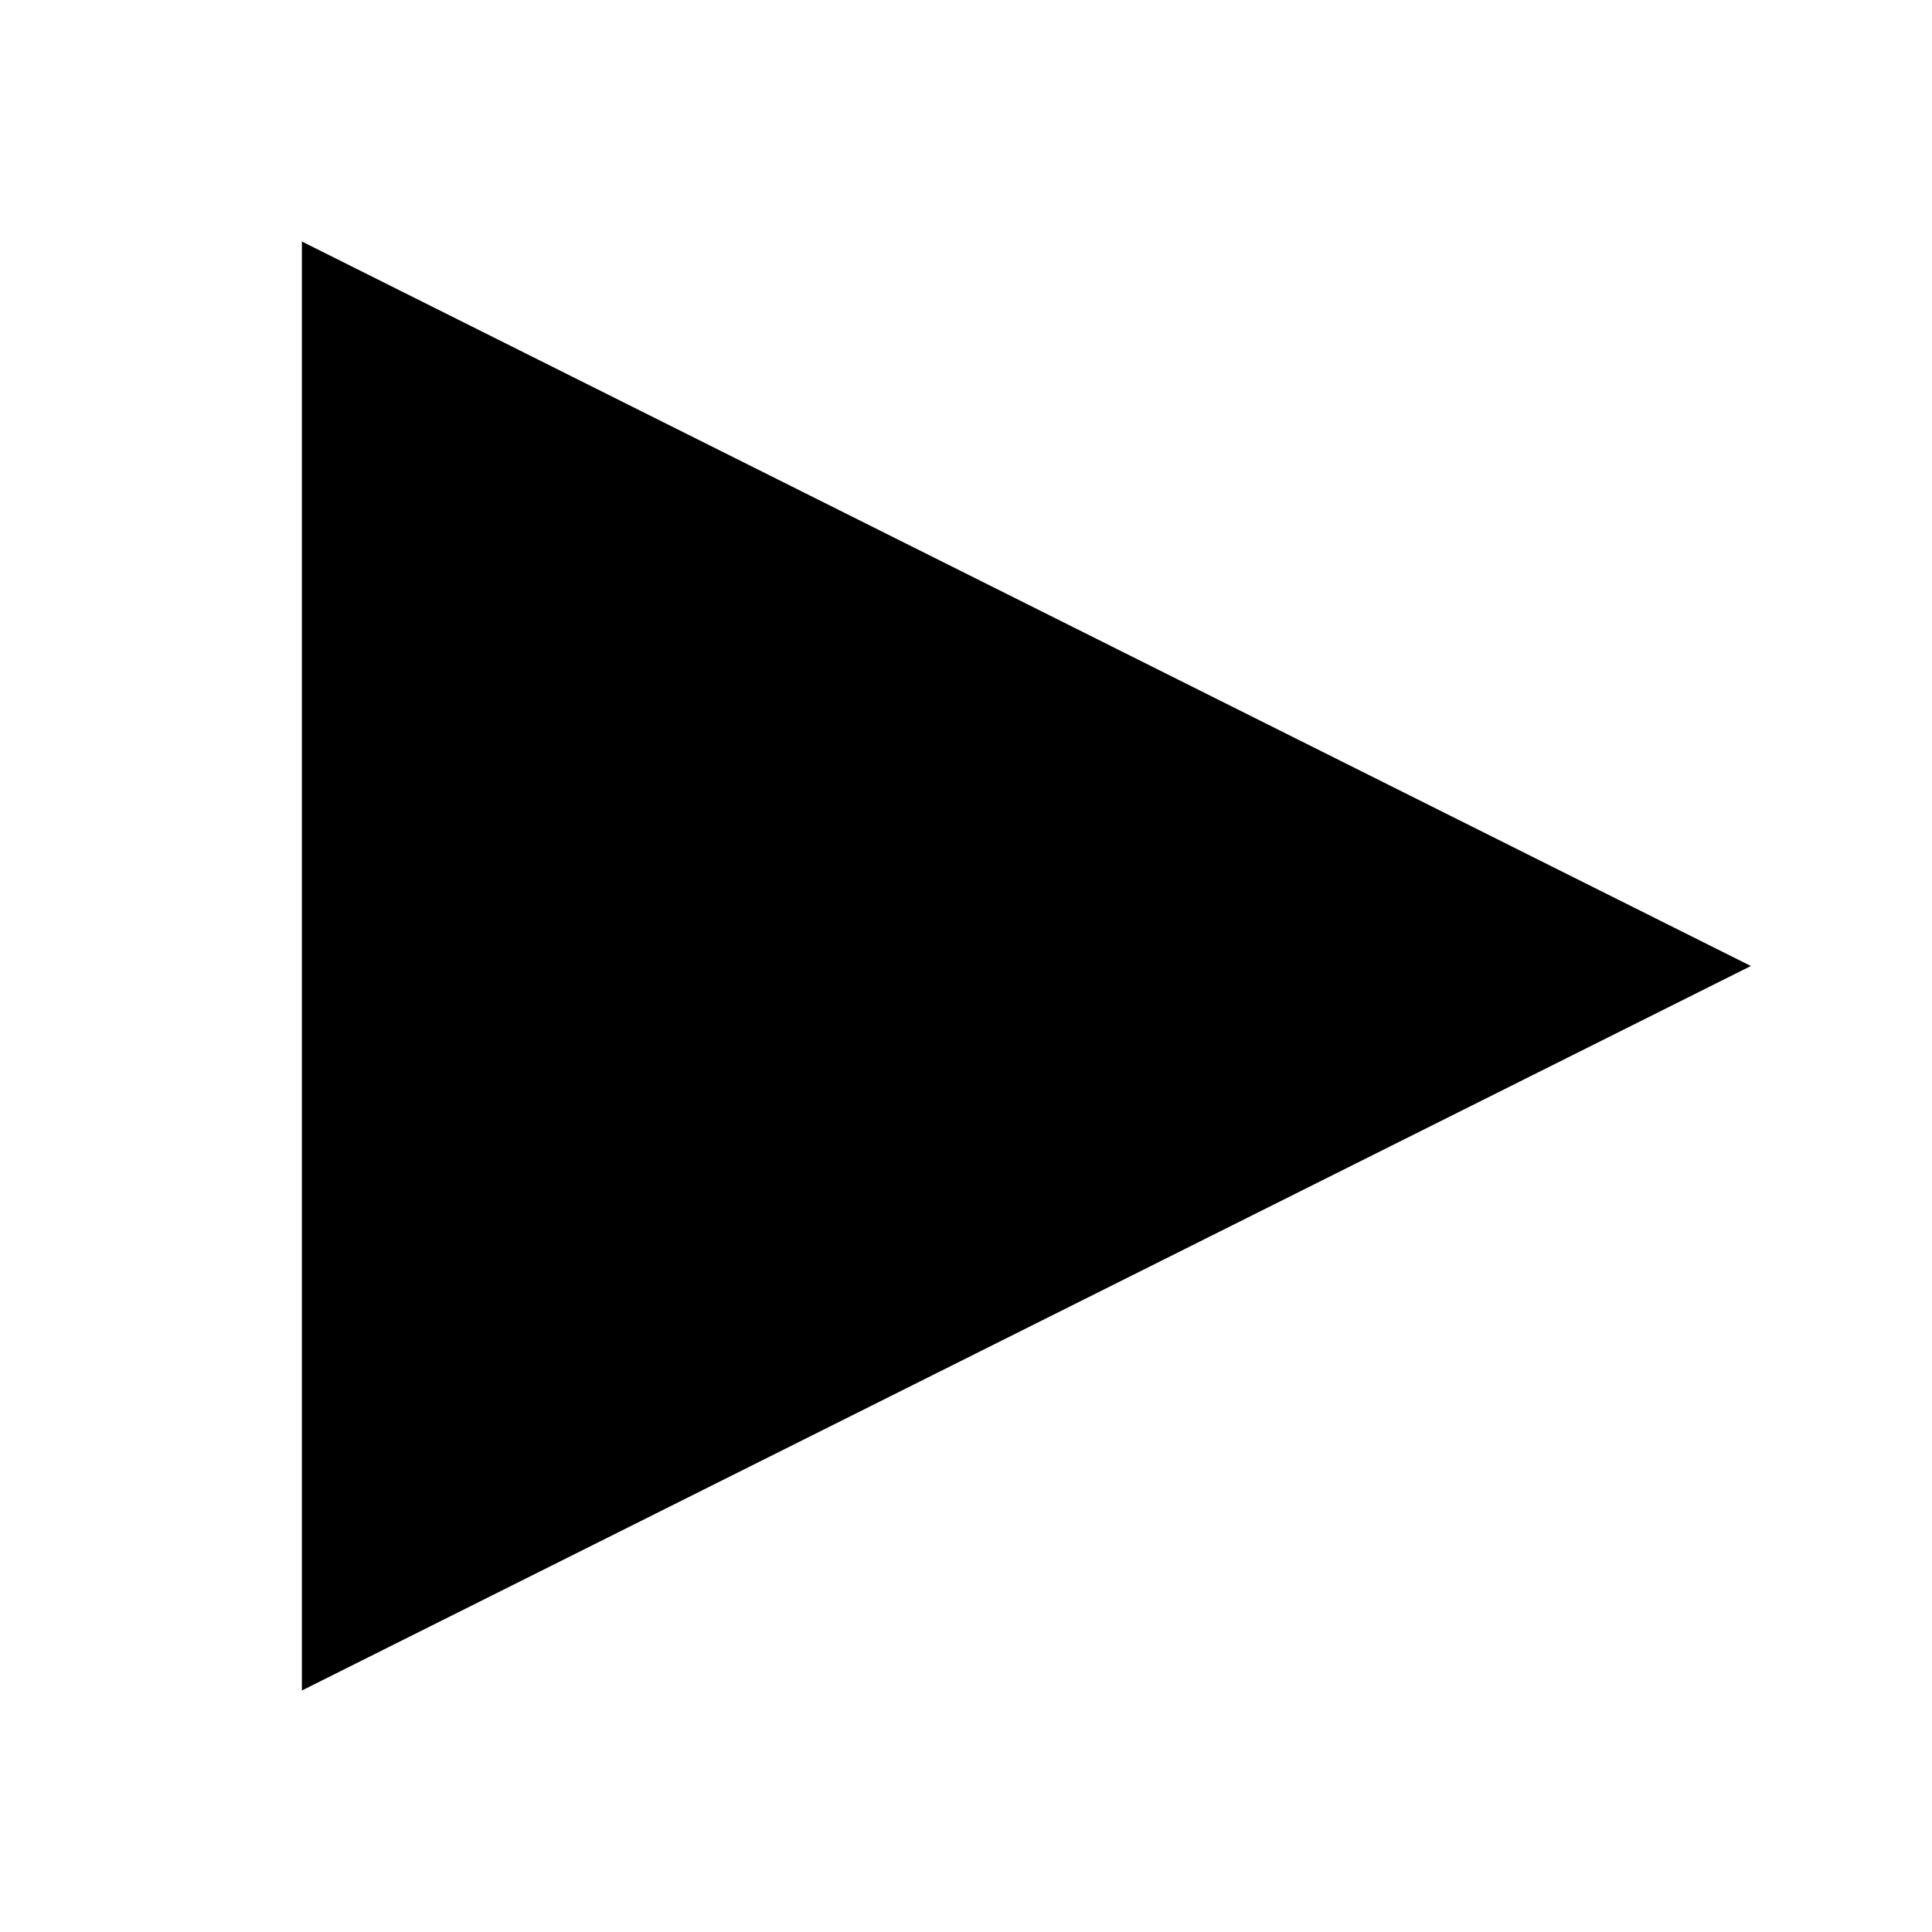
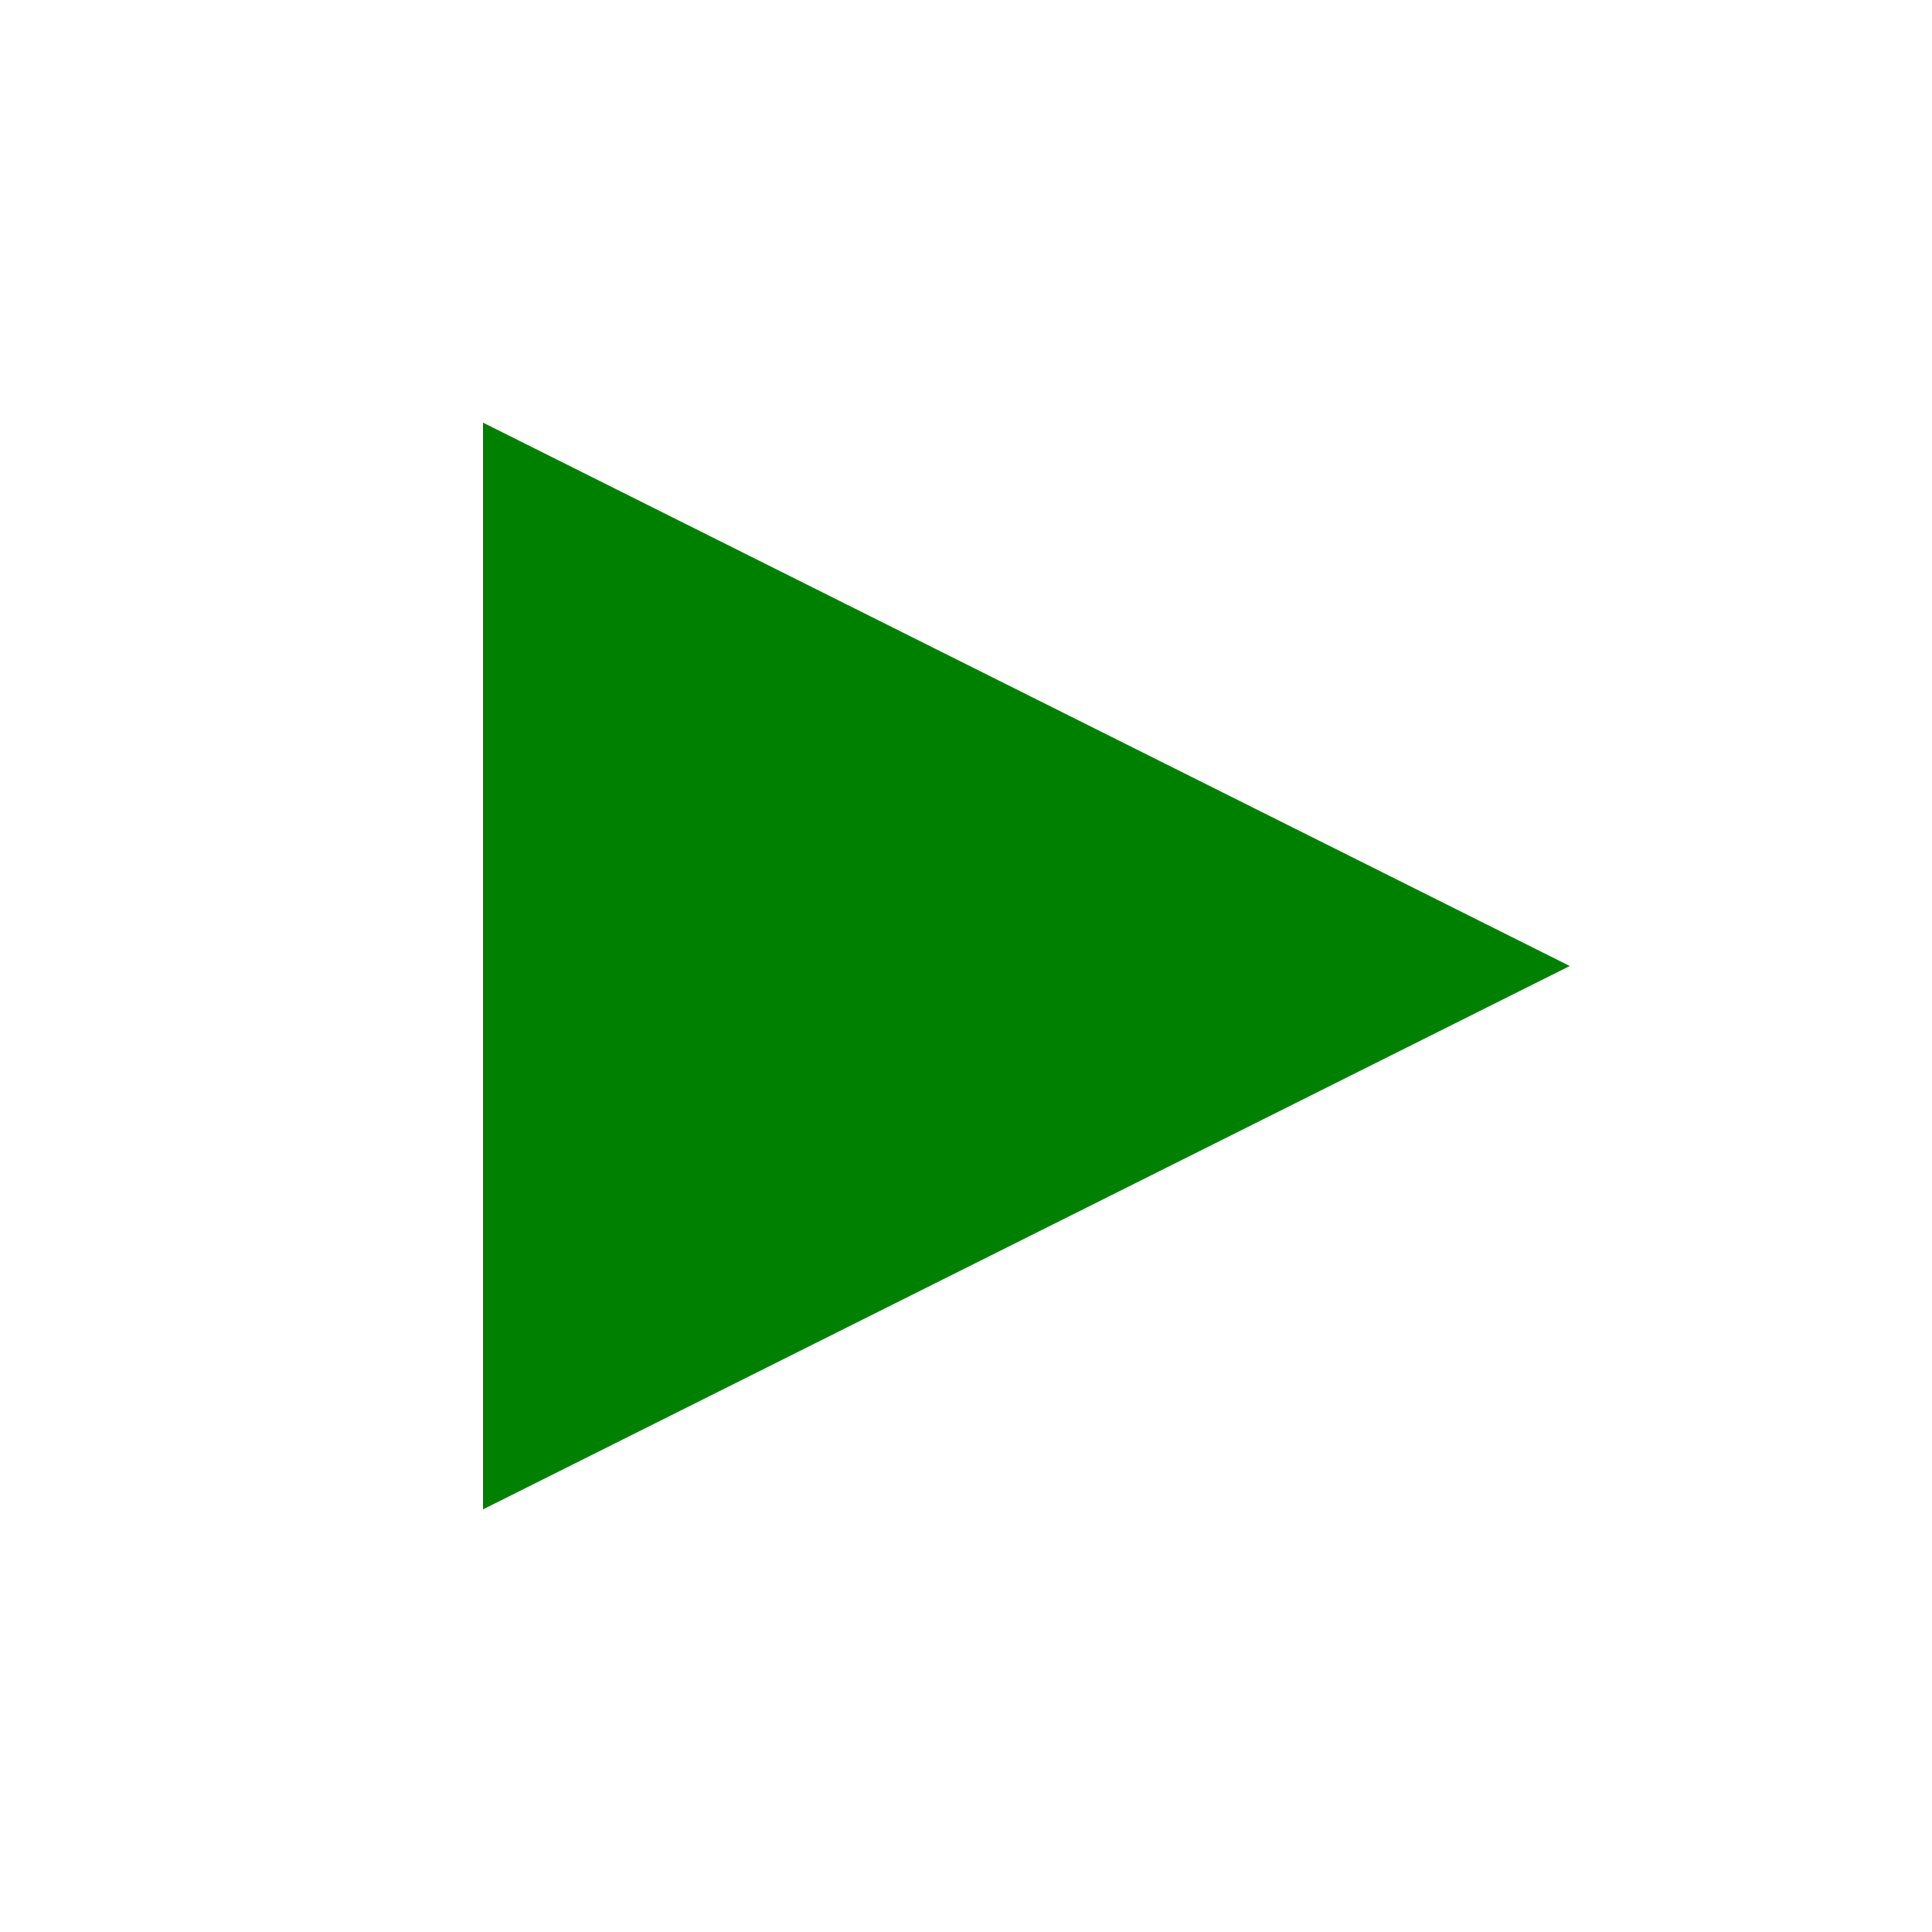
<svg xmlns="http://www.w3.org/2000/svg" width="32" height="32" id="svg4150" version="1.1" viewBox="0 0 32 32">
  <defs id="defs4152" />
  <g id="layer1">
-     <g id="g3574">
-       <rect y="0" x="0" height="32" width="32" id="rect3572" style="fill:none;fill-opacity:0.376;stroke:none" />
-       <path id="path6837" d="M 5,4 29,16 5,28 z" style="fill:black;fill-opacity:1;stroke:none" />
+     <g id="g7585">
+       <rect y="0" x="0" height="32" width="32" id="rect7573" style="opacity:1;fill:none;fill-opacity:0.376;fill-rule:nonzero;stroke:none;stroke-width:2;stroke-linecap:round;stroke-linejoin:miter;stroke-miterlimit:4;stroke-dasharray:none;stroke-dashoffset:0;stroke-opacity:1" />
+       <path style="fill:green;fill-opacity:1;stroke:none" d="M 8,7 26,16 8,25 Z" id="path6837" />
    </g>
  </g>
</svg>
